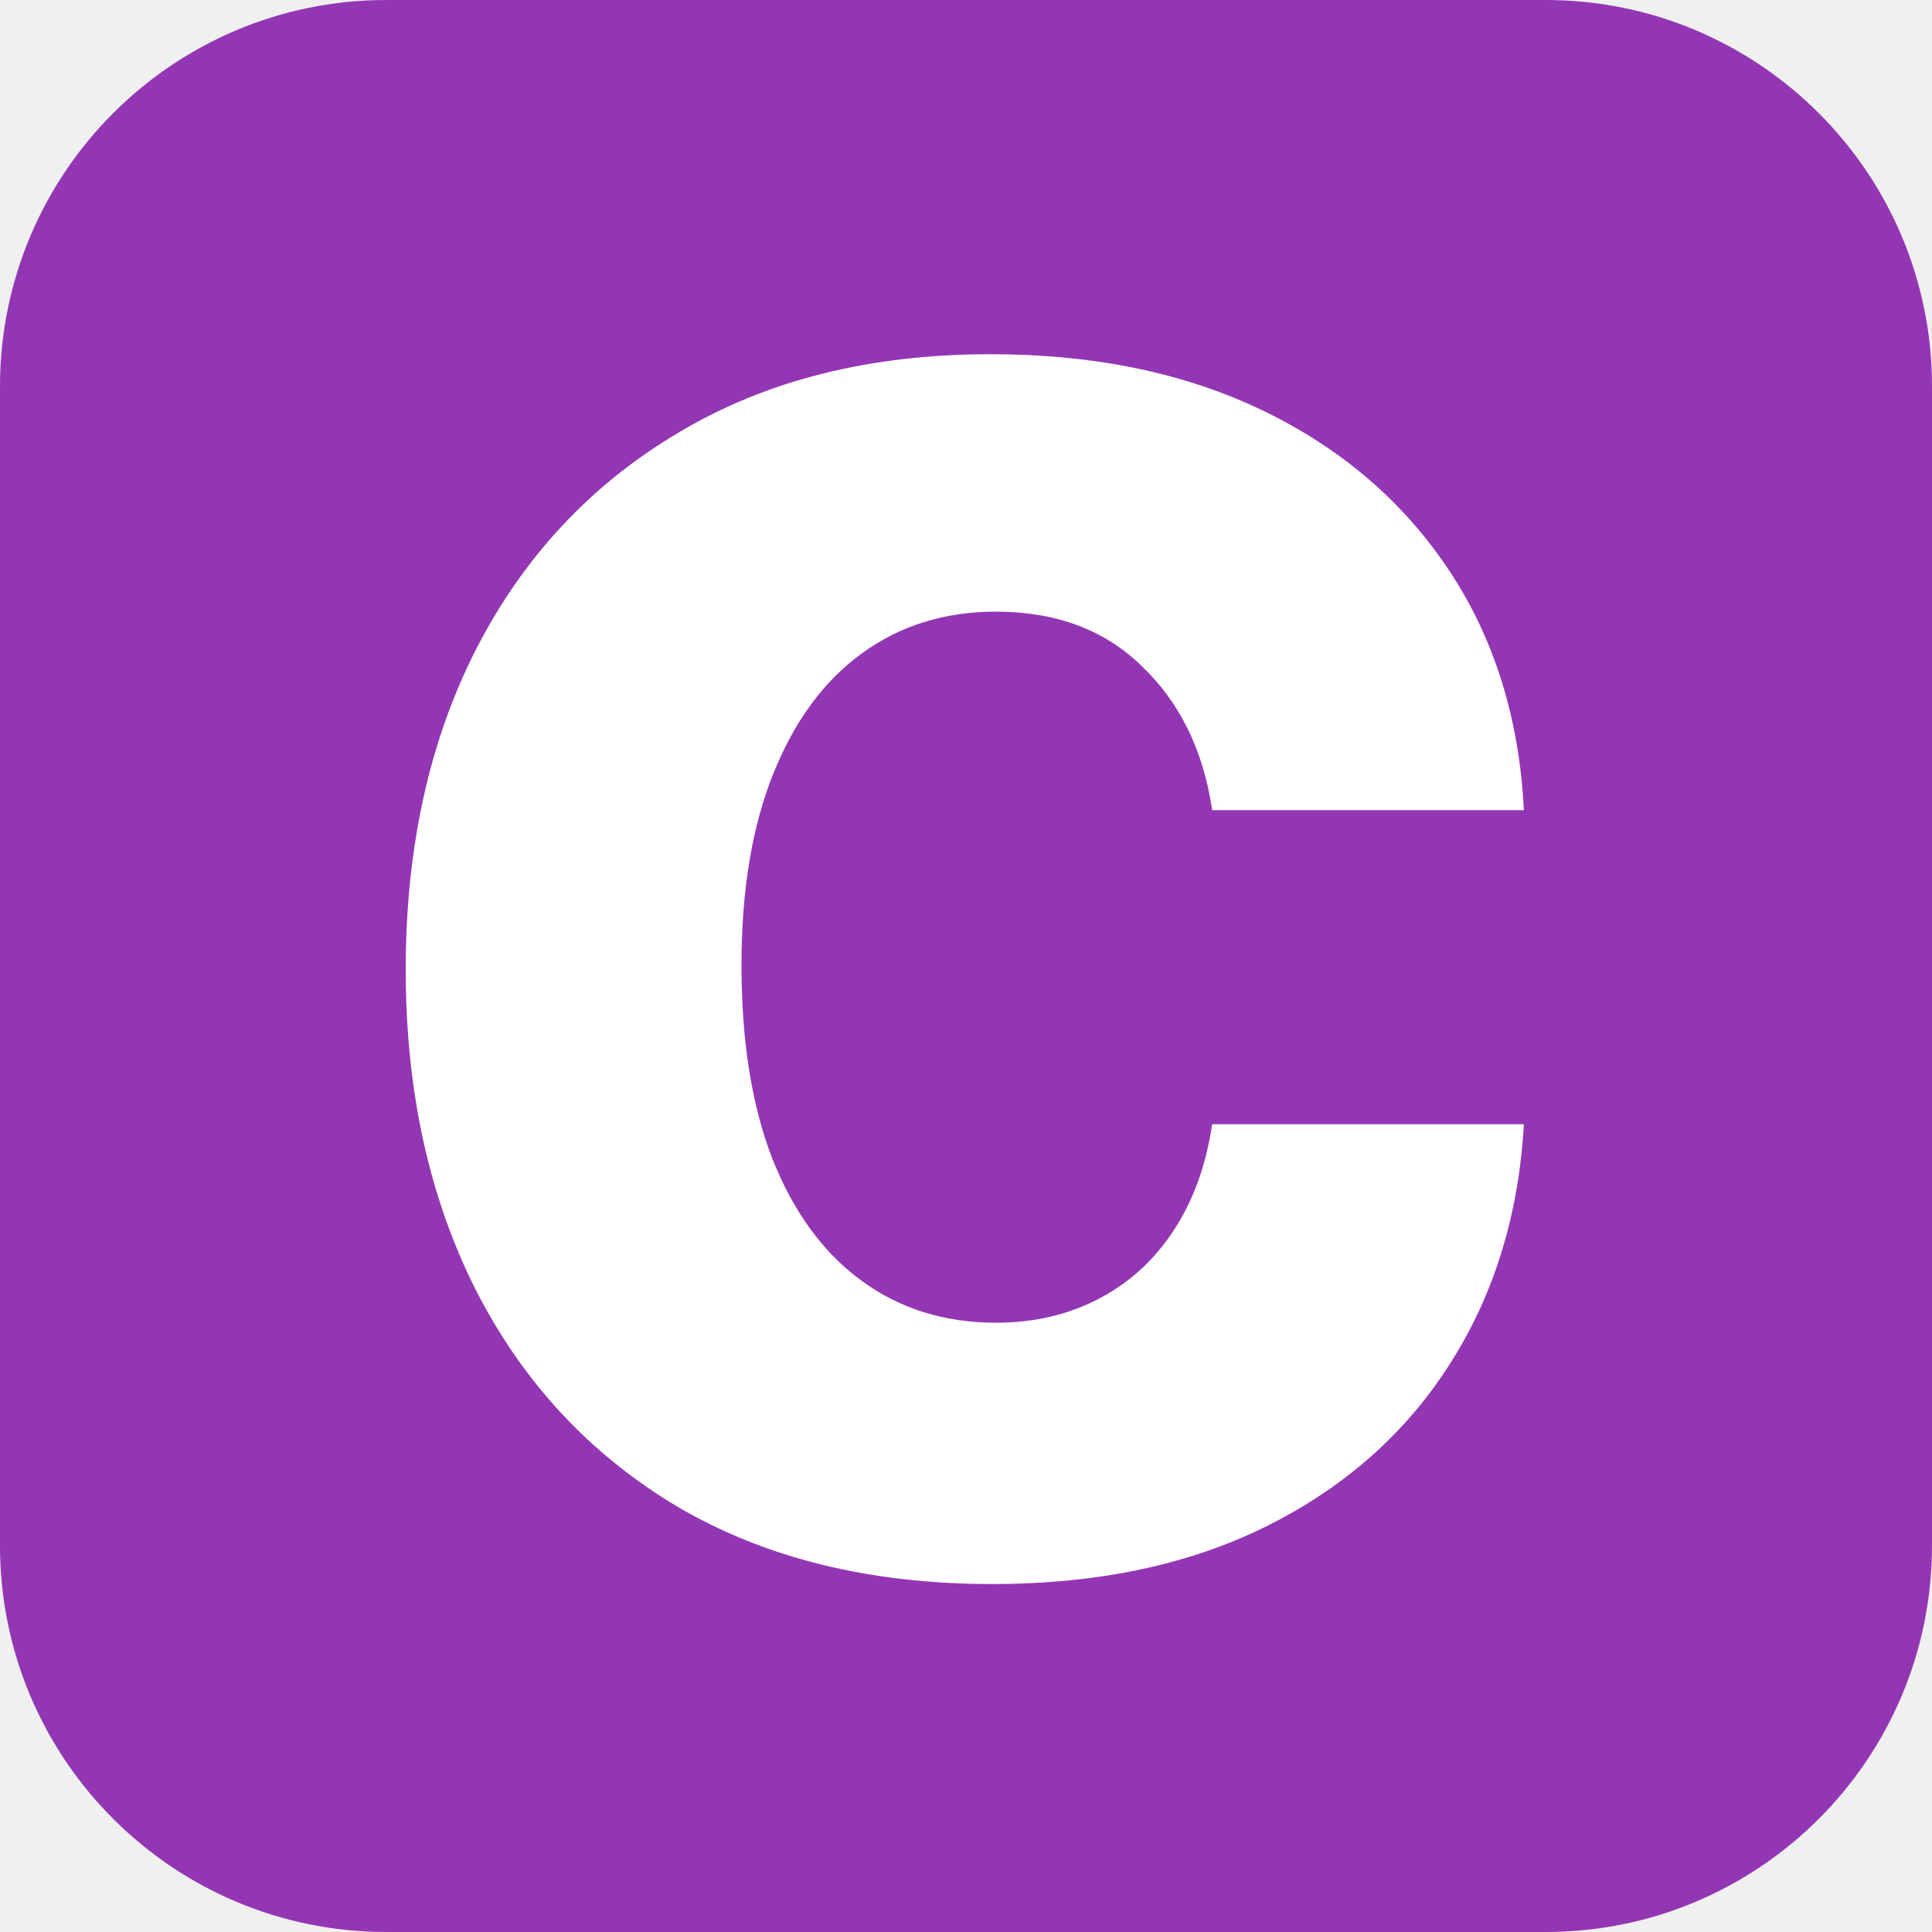
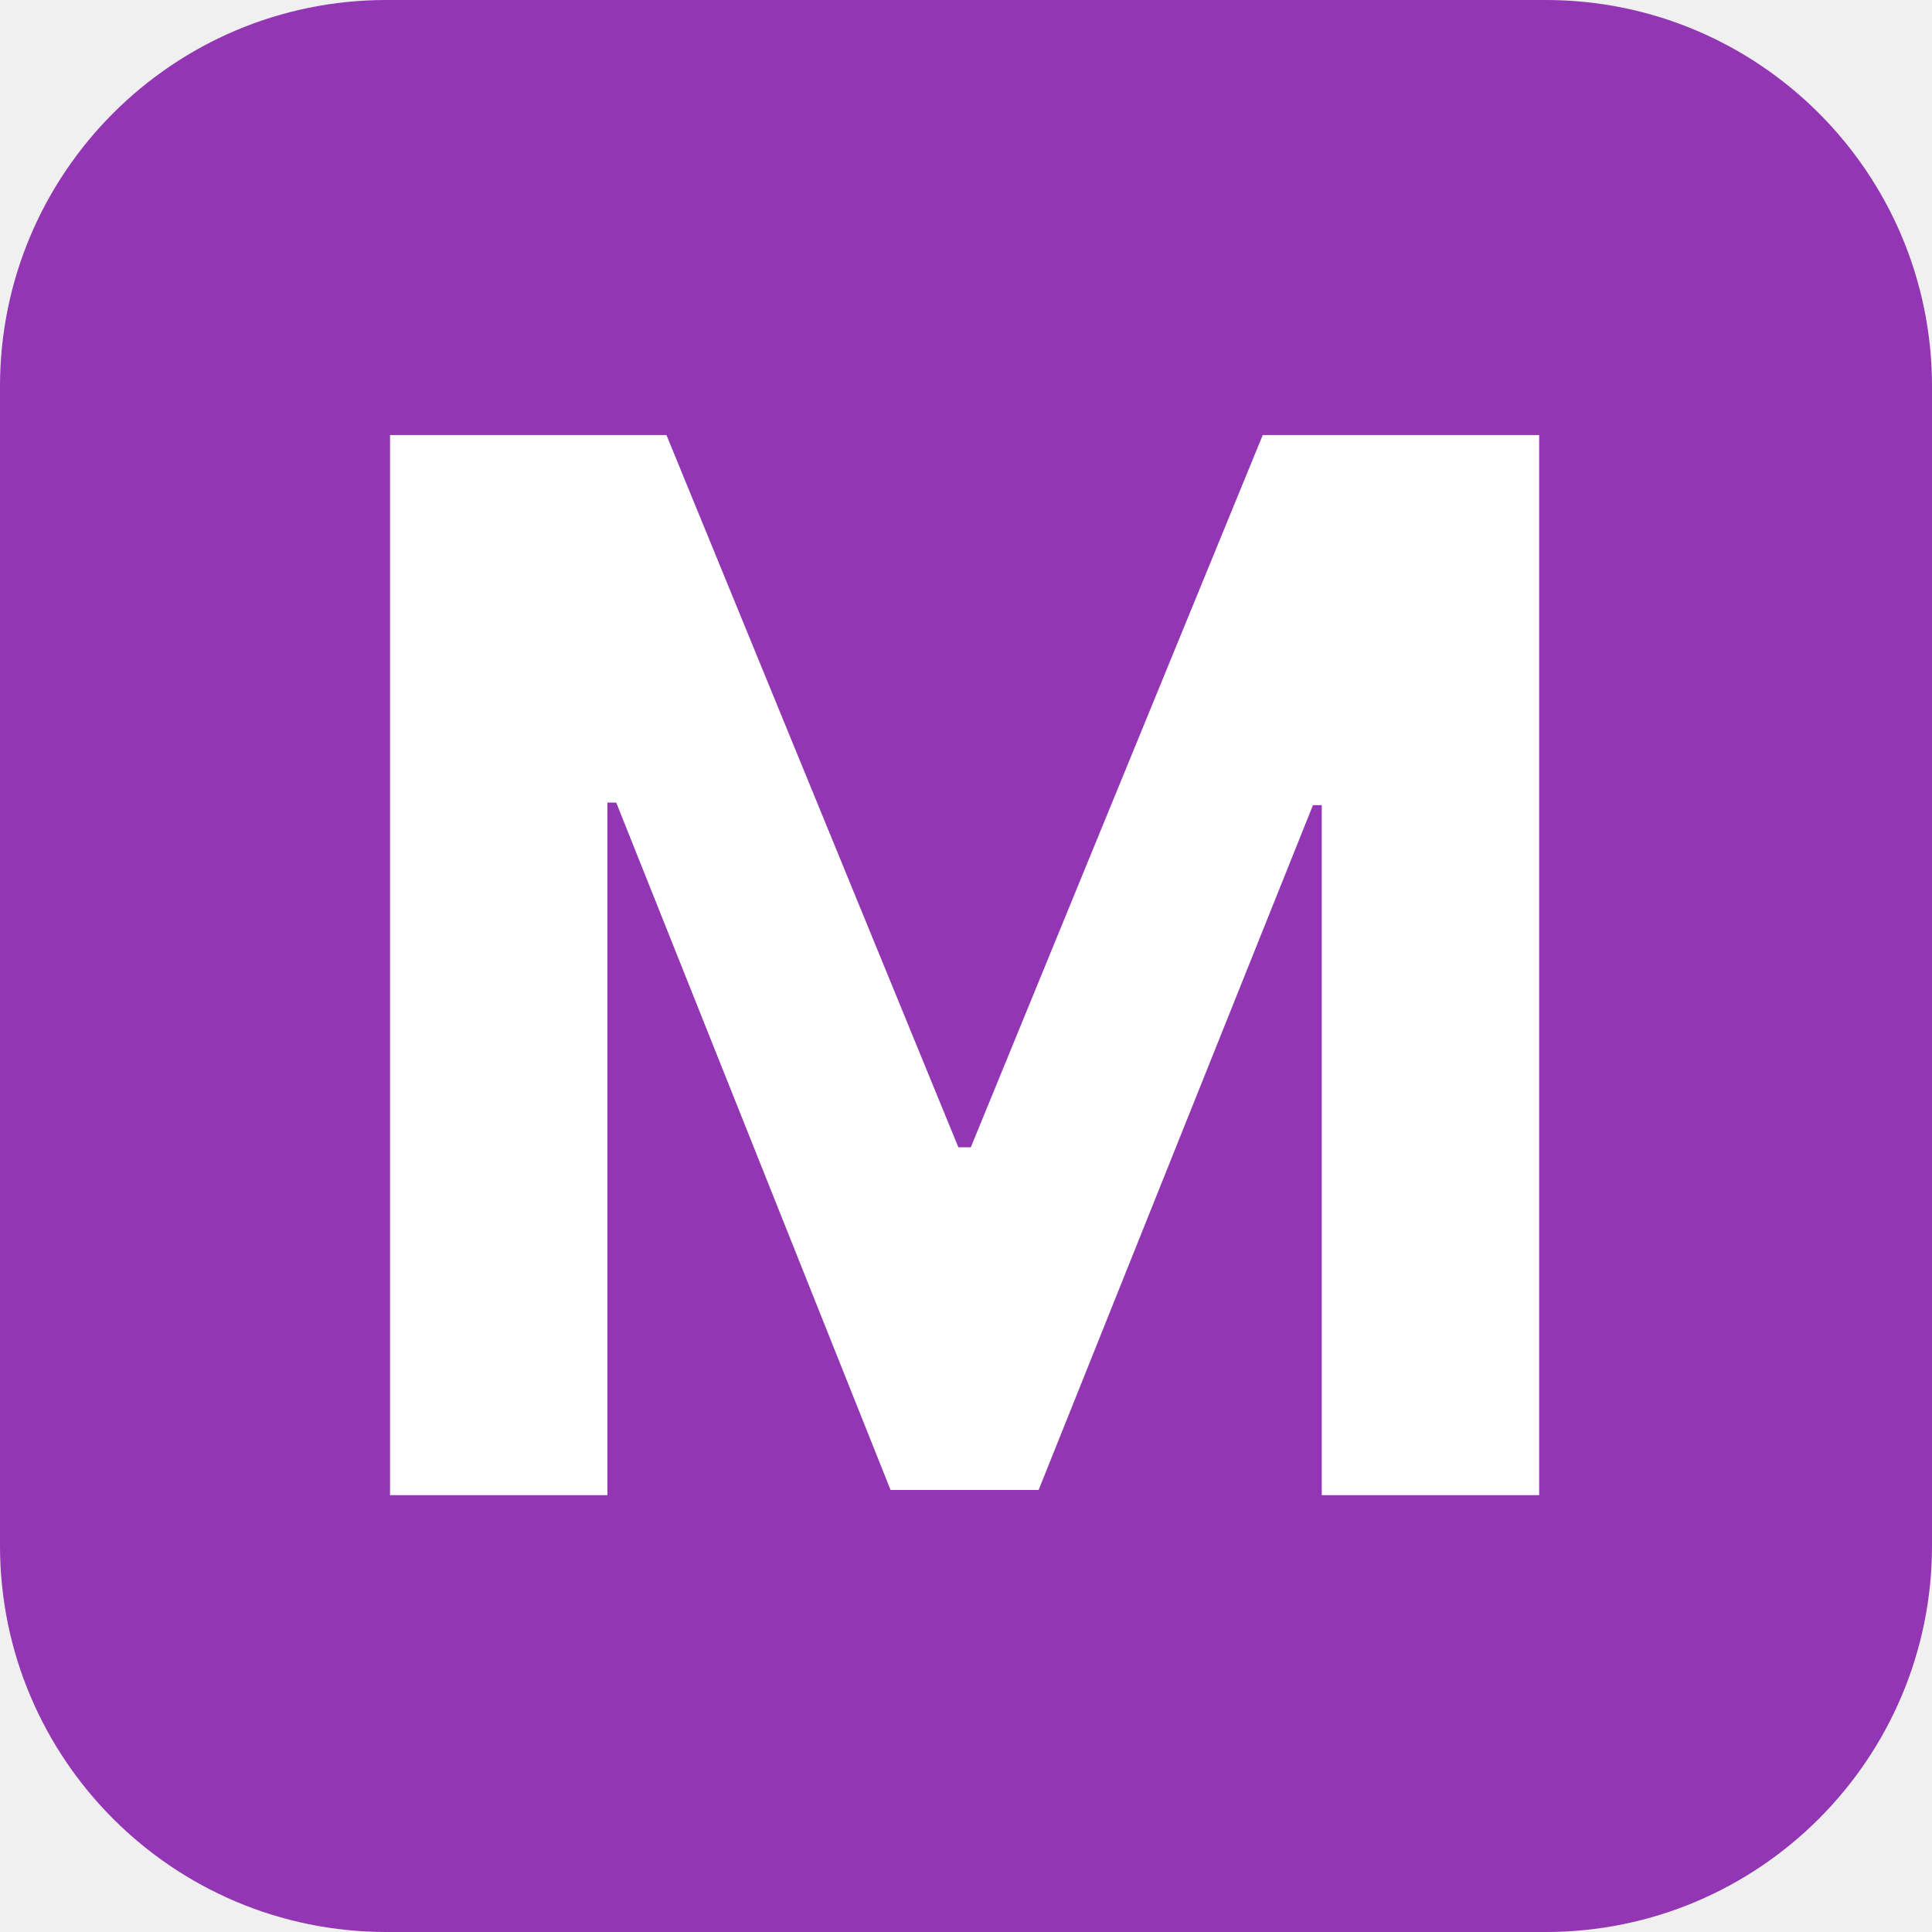
<svg xmlns="http://www.w3.org/2000/svg" width="300" height="300" viewBox="0 0 300 300" fill="none">
  <rect width="300" height="300" rx="60" fill="#9336B4" />
-   <path d="M154.029 245.968C135.085 245.968 118.789 241.954 105.143 233.927C91.577 225.82 81.142 214.581 73.837 200.213C66.612 185.844 63 169.308 63 150.604C63 131.66 66.652 115.044 73.957 100.755C81.342 86.386 91.818 75.189 105.384 67.161C118.95 59.054 135.085 55 153.788 55C169.923 55 184.051 57.93 196.172 63.79C208.293 69.65 217.885 77.878 224.949 88.474C232.013 99.07 235.907 111.512 236.629 125.8H188.225C186.86 116.569 183.248 109.144 177.388 103.525C171.608 97.825 164.023 94.976 154.631 94.976C146.684 94.976 139.74 97.143 133.8 101.478C127.94 105.732 123.365 111.953 120.074 120.141C116.782 128.329 115.137 138.242 115.137 149.882C115.137 161.682 116.742 171.716 119.953 179.984C123.244 188.252 127.86 194.553 133.8 198.888C139.74 203.223 146.684 205.39 154.631 205.39C160.491 205.39 165.749 204.186 170.404 201.778C175.14 199.37 179.034 195.878 182.084 191.302C185.215 186.647 187.262 181.068 188.225 174.566H236.629C235.826 188.694 231.973 201.136 225.07 211.892C218.247 222.569 208.815 230.917 196.774 236.937C184.733 242.958 170.485 245.968 154.029 245.968Z" fill="white" />
+   <path d="M60.563 67.554H103.485L148.817 178.153H150.746L196.079 67.554H239V232.166H205.242V125.024H203.875L161.276 231.362H138.288L95.688 124.622H94.322V232.166H60.563V67.554Z" fill="white" />
</svg>
